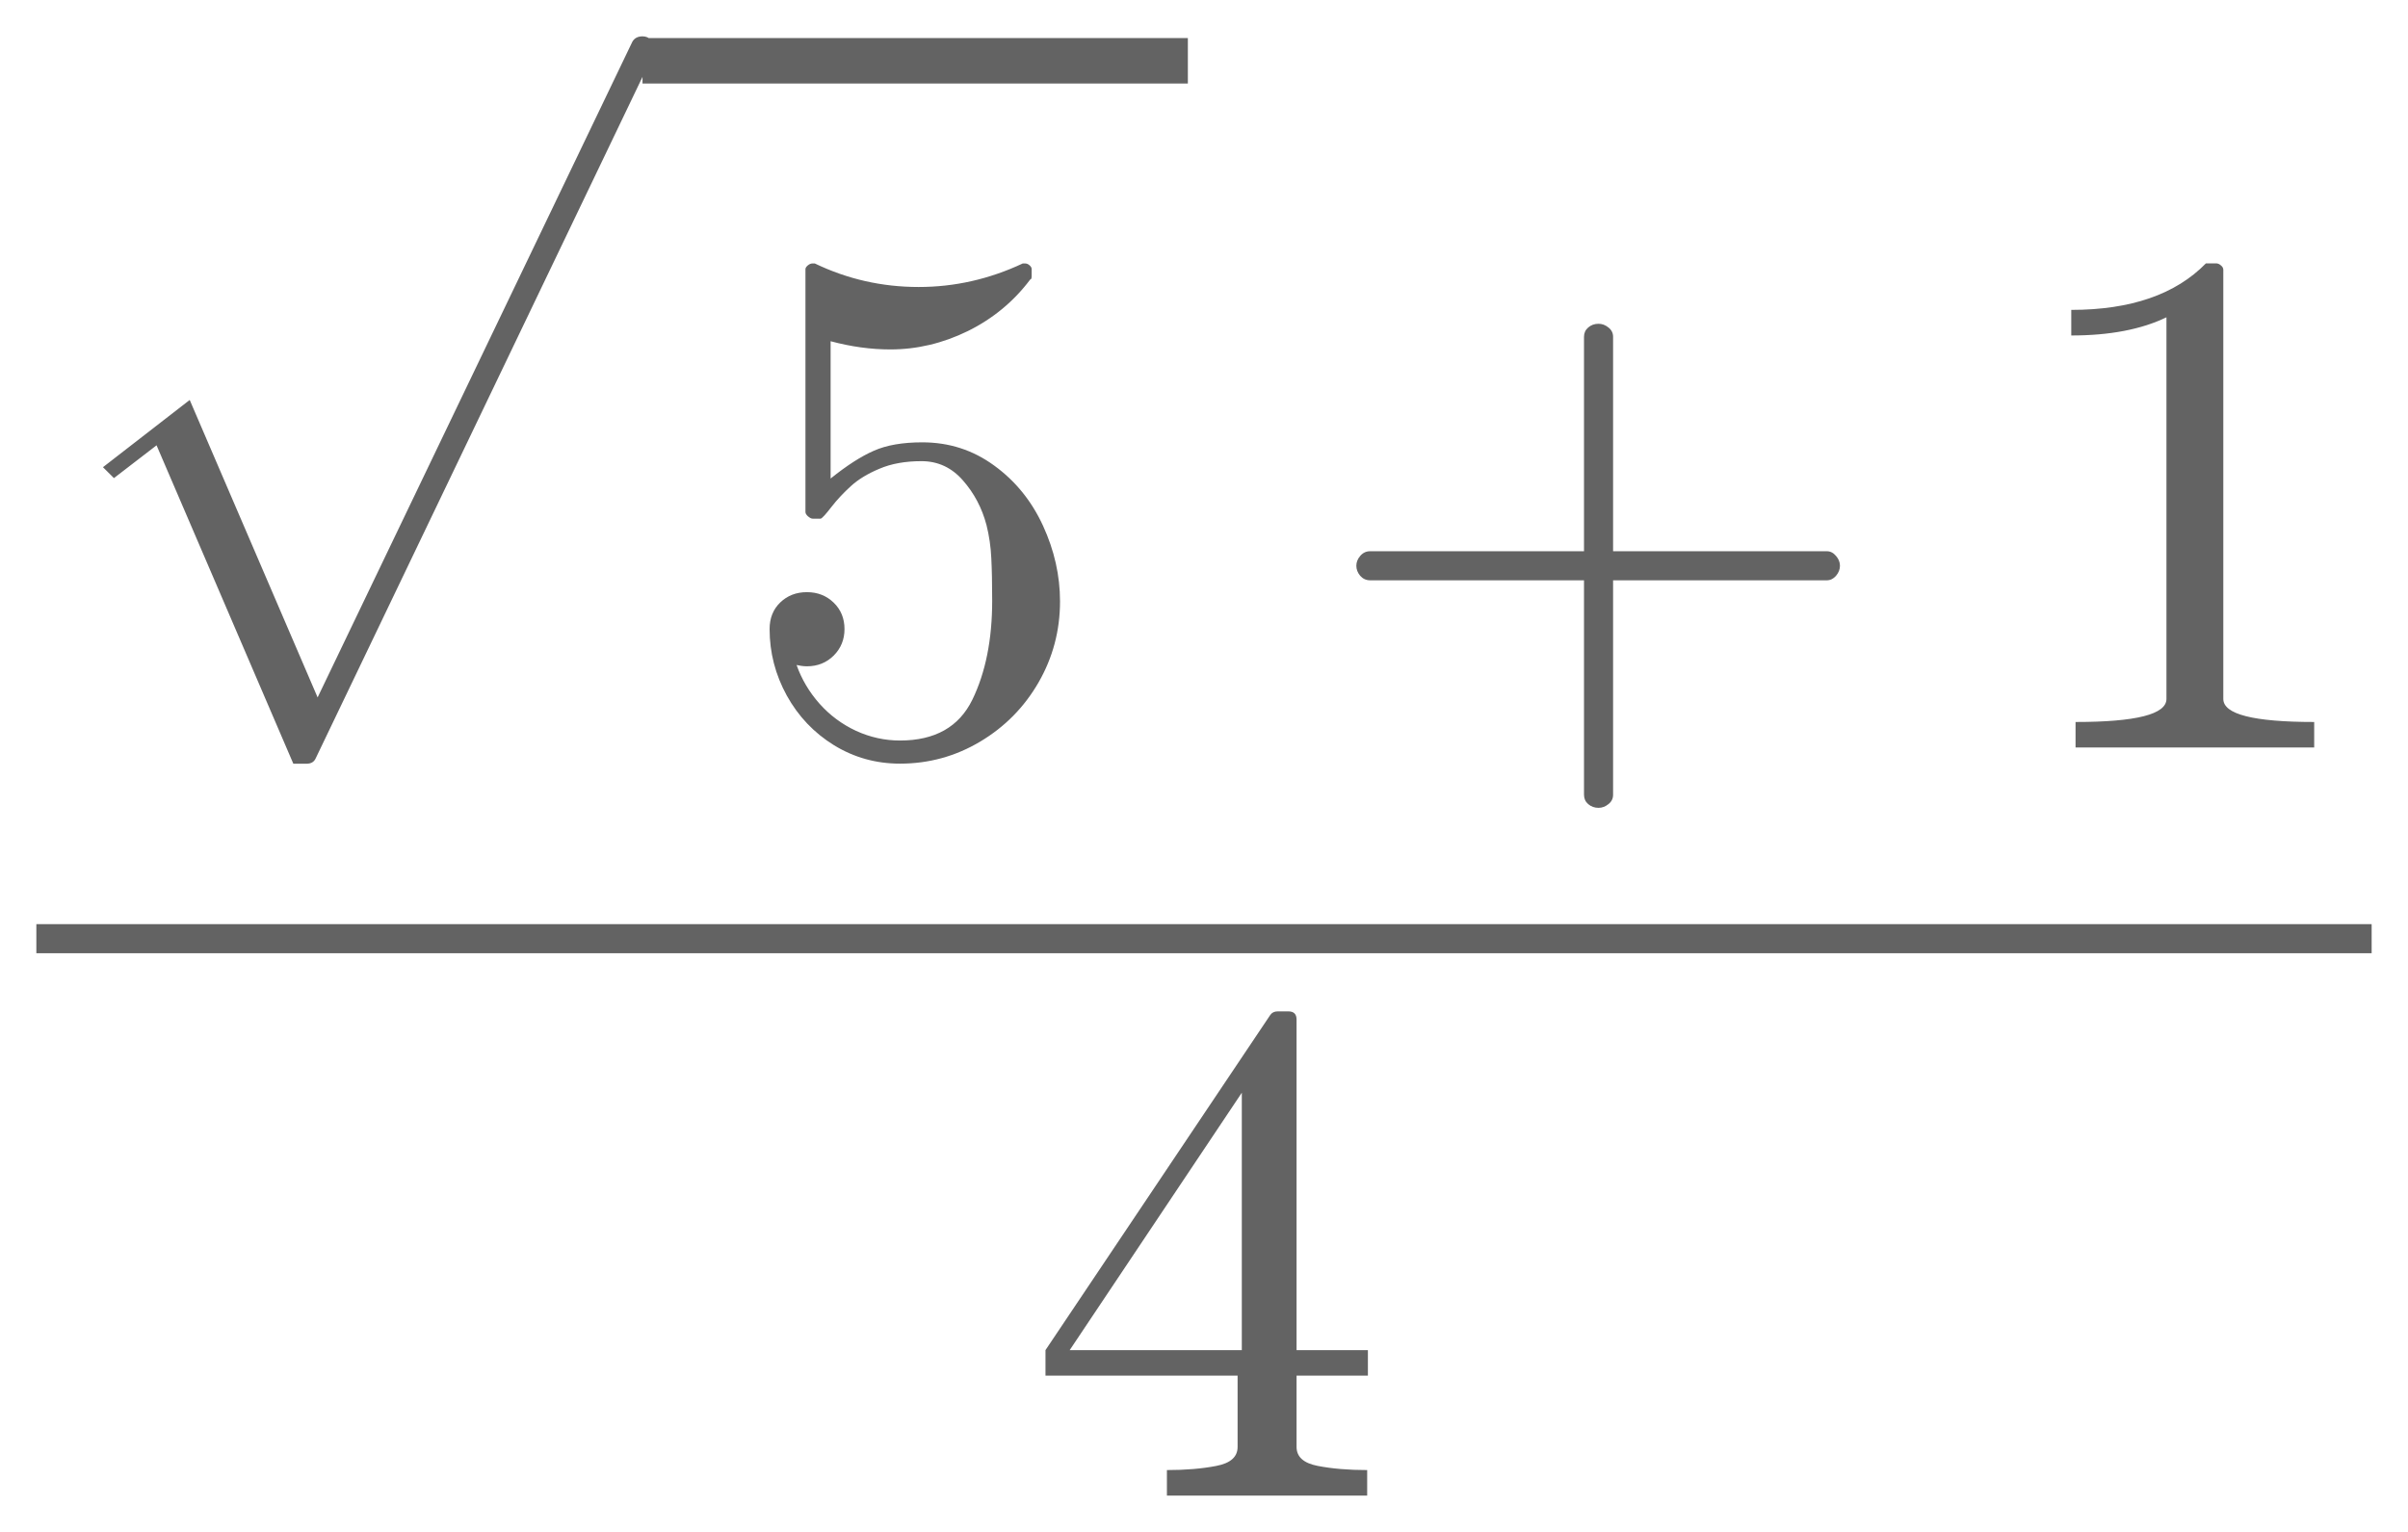
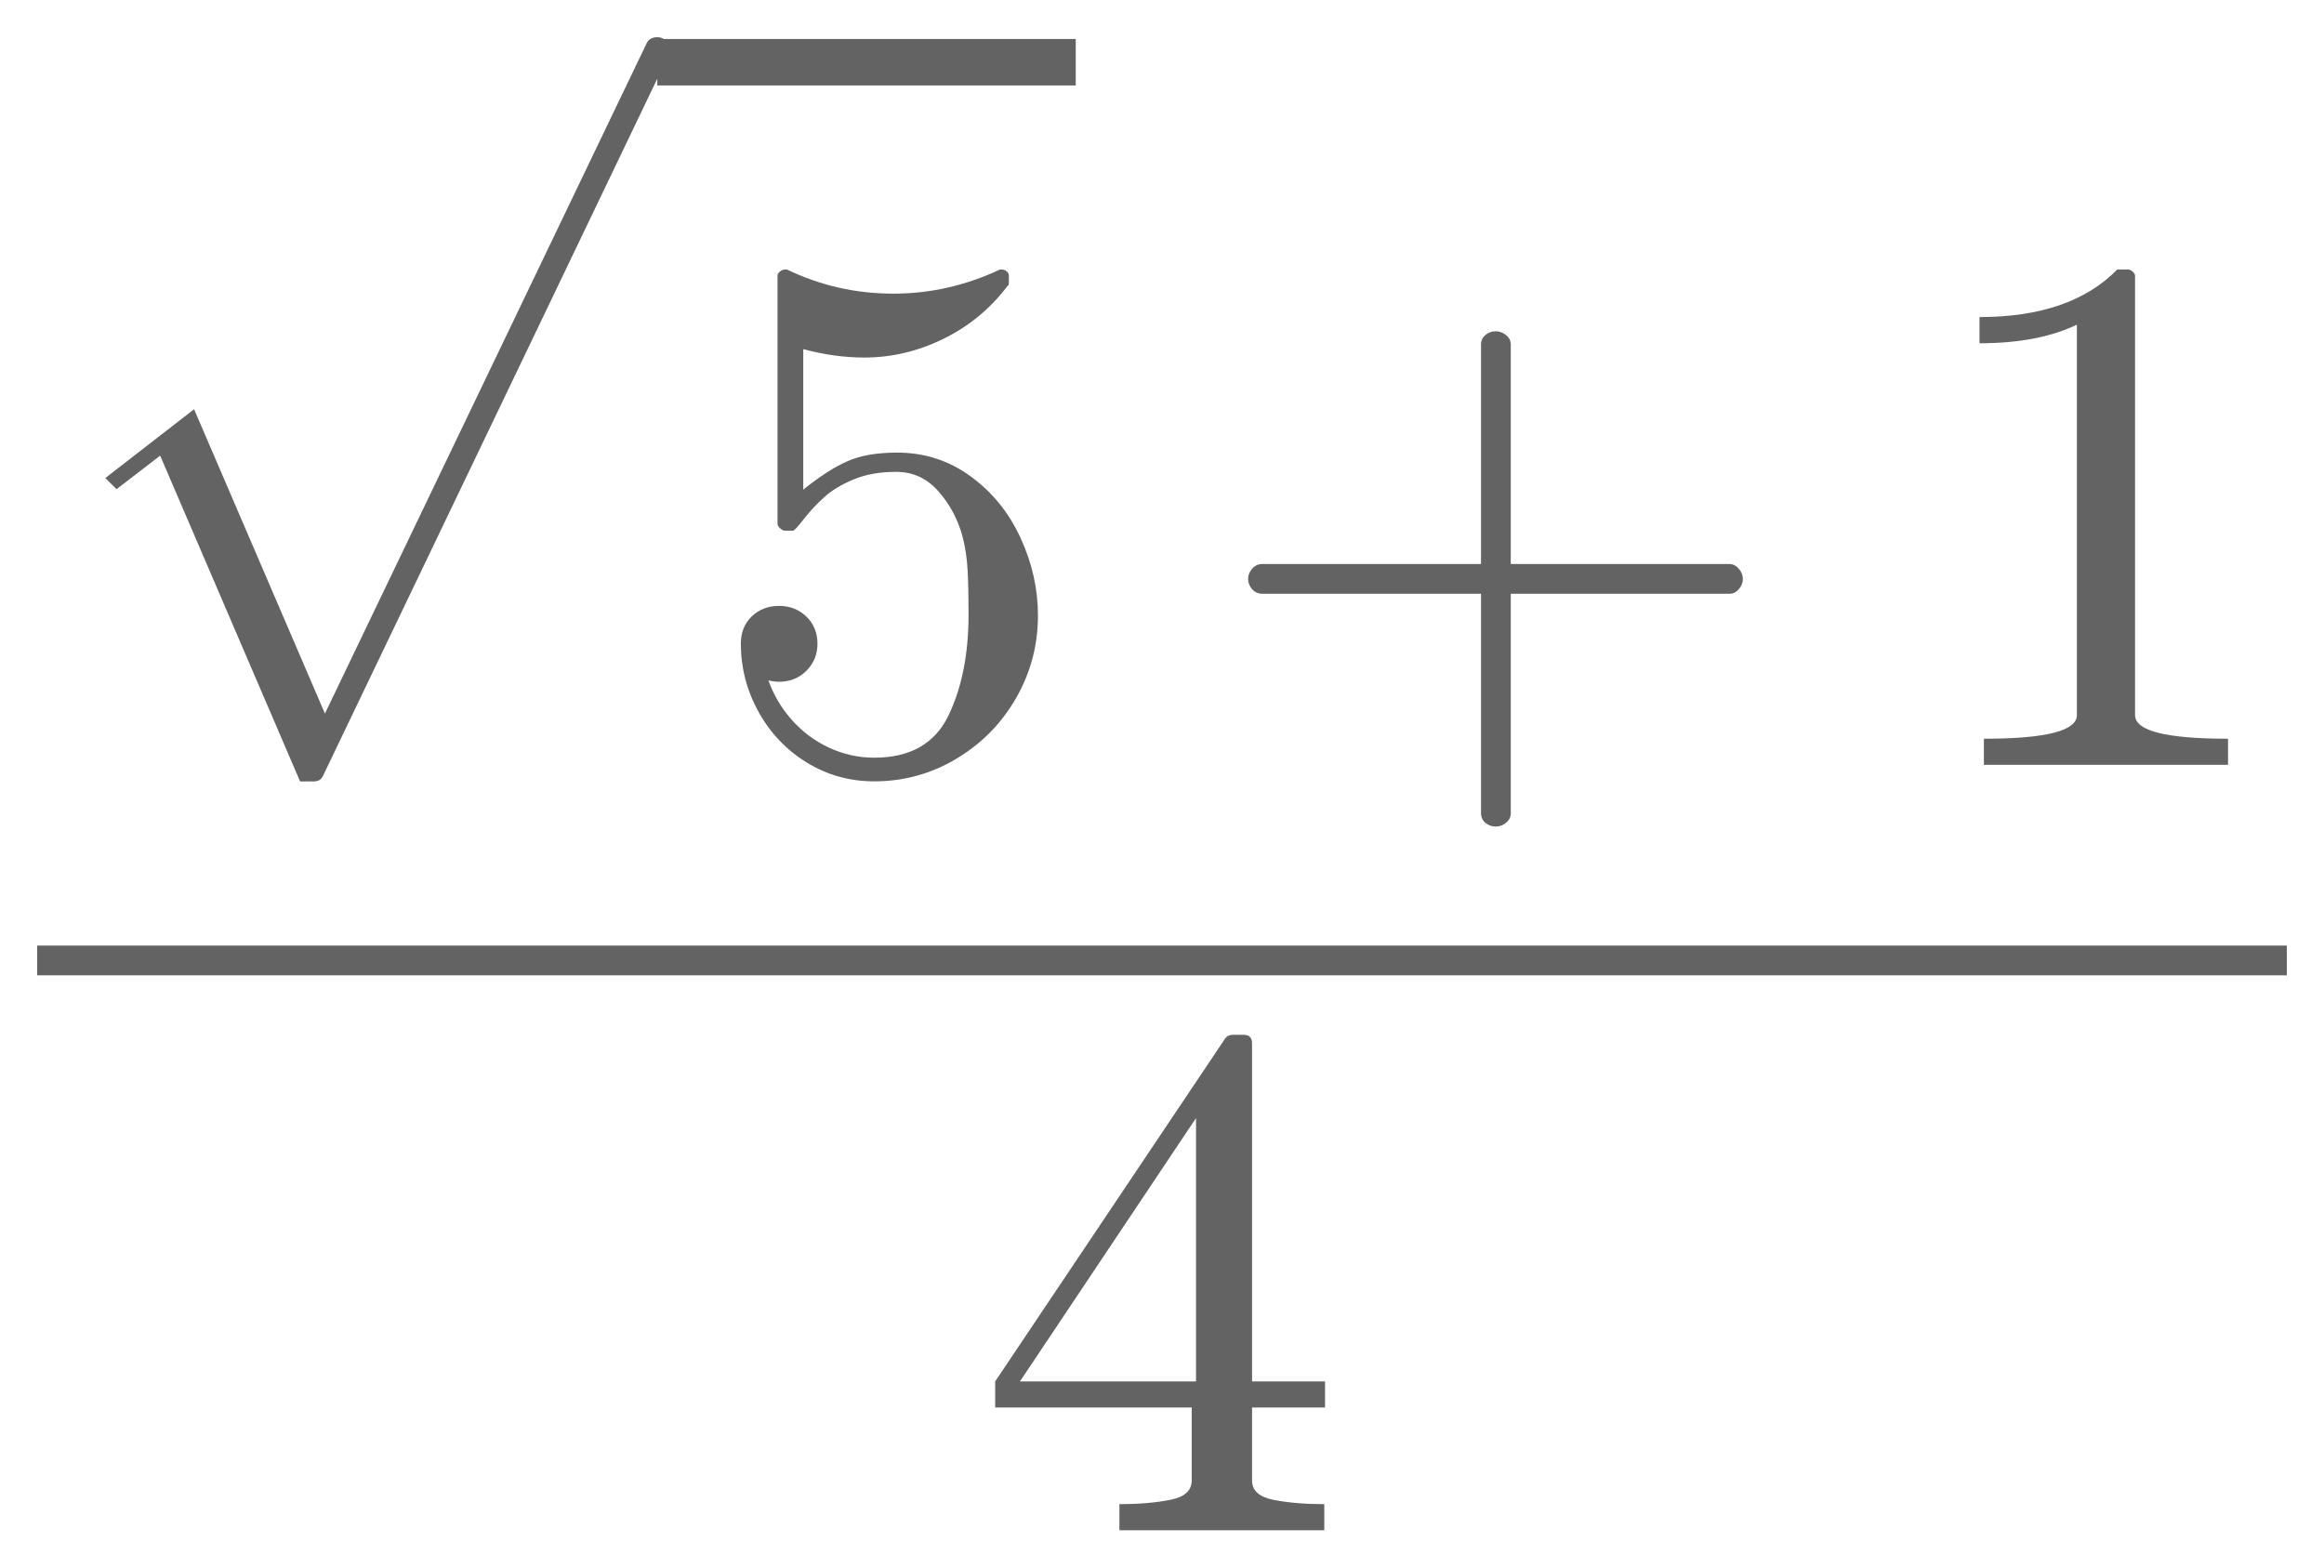
- <svg xmlns="http://www.w3.org/2000/svg" width="33.116pt" height="21.074pt" viewBox="0 0 33.116 21.074" version="1.1">
+ <svg xmlns="http://www.w3.org/2000/svg" width="31.241pt" height="21.074pt" viewBox="0 0 31.241 21.074" version="1.1">
  <defs>
    <style type="text/css">*{stroke-linejoin: round; stroke-linecap: butt}</style>
  </defs>
  <g id="figure_1">
    <g id="patch_1">
-       <path d="M 0 21.074  L 33.116 21.074  L 33.116 0  L 0 0  L 0 21.074  z " style="fill: none; opacity: 0" />
+       <path d="M 0 21.074  L 31.241 21.074  L 31.241 0  L 0 0  L 0 21.074  z " style="fill: none; opacity: 0" />
    </g>
    <g id="axes_1">
      <g id="patch_2">
-         <path d="M 4.034 10.506  L 2.153 6.126  L 1.567 6.577  L 1.416 6.427  L 2.609 5.502  L 4.368 9.594  L 8.695 0.577  Q 8.736 0.5 8.837 0.5  Q 8.907 0.5 8.955 0.55  Q 9.004 0.598 9.004 0.667  Q 9.004 0.707 8.996 0.724  L 4.343 10.429  Q 4.31 10.506 4.217 10.506  L 4.034 10.506  z M 10.955 9.148  Q 11.058 9.44 11.27 9.68  Q 11.483 9.919 11.773 10.054  Q 12.064 10.187 12.377 10.187  Q 13.098 10.187 13.372 9.626  Q 13.645 9.065 13.645 8.263  Q 13.645 7.916 13.633 7.68  Q 13.622 7.443 13.567 7.224  Q 13.475 6.873 13.242 6.608  Q 13.011 6.344 12.673 6.344  Q 12.338 6.344 12.095 6.448  Q 11.853 6.549 11.702 6.687  Q 11.552 6.823 11.434 6.974  Q 11.317 7.126 11.287 7.135  L 11.175 7.135  Q 11.15 7.135 11.113 7.104  Q 11.077 7.073 11.077 7.043  L 11.077 3.702  Q 11.077 3.679 11.108 3.652  Q 11.141 3.624 11.175 3.624  L 11.205 3.624  Q 11.878 3.948 12.634 3.948  Q 13.377 3.948 14.066 3.624  L 14.095 3.624  Q 14.13 3.624 14.158 3.649  Q 14.188 3.674 14.188 3.702  L 14.188 3.796  Q 14.188 3.844 14.169 3.844  Q 13.827 4.299 13.311 4.554  Q 12.795 4.807 12.244 4.807  Q 11.844 4.807 11.423 4.694  L 11.423 6.583  Q 11.756 6.315 12.017 6.201  Q 12.278 6.085 12.684 6.085  Q 13.236 6.085 13.672 6.404  Q 14.109 6.721 14.344 7.232  Q 14.578 7.741 14.578 8.273  Q 14.578 8.874 14.283 9.387  Q 13.988 9.899 13.48 10.202  Q 12.972 10.505 12.377 10.505  Q 11.883 10.505 11.47 10.252  Q 11.058 9.998 10.82 9.568  Q 10.584 9.138 10.584 8.654  Q 10.584 8.429 10.73 8.288  Q 10.877 8.146 11.097 8.146  Q 11.317 8.146 11.466 8.291  Q 11.614 8.435 11.614 8.654  Q 11.614 8.869 11.466 9.018  Q 11.317 9.166 11.097 9.166  Q 11.062 9.166 11.019 9.16  Q 10.975 9.152 10.955 9.148  z M 18.843 7.983  Q 18.761 7.983 18.706 7.921  Q 18.653 7.857 18.653 7.783  Q 18.653 7.71 18.706 7.648  Q 18.761 7.583 18.843 7.583  L 21.784 7.583  L 21.784 4.633  Q 21.784 4.555 21.842 4.505  Q 21.901 4.454 21.984 4.454  Q 22.057 4.454 22.12 4.505  Q 22.184 4.555 22.184 4.633  L 22.184 7.583  L 25.123 7.583  Q 25.196 7.583 25.25 7.648  Q 25.304 7.71 25.304 7.783  Q 25.304 7.857 25.25 7.921  Q 25.196 7.983 25.123 7.983  L 22.184 7.983  L 22.184 10.933  Q 22.184 11.012 22.12 11.062  Q 22.057 11.113 21.984 11.113  Q 21.901 11.113 21.842 11.062  Q 21.784 11.012 21.784 10.933  L 21.784 7.983  L 18.843 7.983  z M 28.544 10.283  L 28.544 9.932  Q 29.794 9.932 29.794 9.615  L 29.794 4.365  Q 29.277 4.615 28.485 4.615  L 28.485 4.263  Q 29.712 4.263 30.337 3.623  L 30.477 3.623  Q 30.512 3.623 30.543 3.651  Q 30.576 3.677 30.576 3.712  L 30.576 9.615  Q 30.576 9.932 31.826 9.932  L 31.826 10.283  L 28.544 10.283  z M 14.378 18.924  L 14.378 18.573  L 17.469 13.963  Q 17.503 13.913 17.572 13.913  L 17.719 13.913  Q 17.831 13.913 17.831 14.026  L 17.831 18.573  L 18.812 18.573  L 18.812 18.924  L 17.831 18.924  L 17.831 19.905  Q 17.831 20.11 18.123 20.166  Q 18.417 20.223 18.802 20.223  L 18.802 20.574  L 16.048 20.574  L 16.048 20.223  Q 16.434 20.223 16.727 20.166  Q 17.02 20.11 17.02 19.905  L 17.02 18.924  L 14.378 18.924  z M 14.711 18.573  L 17.078 18.573  L 17.078 15.032  L 14.711 18.573  z M 8.836 1.149  L 8.836 0.524  L 16.336 0.524  L 16.336 1.149  L 8.836 1.149  z M 0.5 13.113  L 0.5 12.713  L 32.616 12.713  L 32.616 13.113  L 0.5 13.113  z " clip-path="url(#p092fceba4d)" style="fill: #636363" />
+         <path d="M 4.034 10.506  L 2.153 6.126  L 1.567 6.577  L 1.416 6.427  L 2.609 5.502  L 4.368 9.594  L 8.695 0.577  Q 8.736 0.5 8.837 0.5  Q 8.907 0.5 8.955 0.55  Q 9.004 0.598 9.004 0.667  Q 9.004 0.707 8.996 0.724  L 4.343 10.429  Q 4.31 10.506 4.217 10.506  L 4.034 10.506  z M 10.33 9.148  Q 10.433 9.44 10.645 9.68  Q 10.858 9.919 11.148 10.054  Q 11.439 10.187 11.752 10.187  Q 12.473 10.187 12.747 9.626  Q 13.02 9.065 13.02 8.263  Q 13.02 7.916 13.008 7.68  Q 12.997 7.443 12.942 7.224  Q 12.85 6.873 12.617 6.608  Q 12.386 6.344 12.048 6.344  Q 11.713 6.344 11.47 6.448  Q 11.228 6.549 11.077 6.687  Q 10.927 6.823 10.809 6.974  Q 10.692 7.126 10.662 7.135  L 10.55 7.135  Q 10.525 7.135 10.488 7.104  Q 10.452 7.073 10.452 7.043  L 10.452 3.702  Q 10.452 3.679 10.483 3.652  Q 10.516 3.624 10.55 3.624  L 10.58 3.624  Q 11.253 3.948 12.009 3.948  Q 12.752 3.948 13.441 3.624  L 13.47 3.624  Q 13.505 3.624 13.533 3.649  Q 13.562 3.674 13.562 3.702  L 13.562 3.796  Q 13.562 3.844 13.544 3.844  Q 13.202 4.299 12.686 4.554  Q 12.17 4.807 11.619 4.807  Q 11.219 4.807 10.798 4.694  L 10.798 6.583  Q 11.131 6.315 11.392 6.201  Q 11.653 6.085 12.059 6.085  Q 12.611 6.085 13.047 6.404  Q 13.484 6.721 13.719 7.232  Q 13.953 7.741 13.953 8.273  Q 13.953 8.874 13.658 9.387  Q 13.363 9.899 12.855 10.202  Q 12.347 10.505 11.752 10.505  Q 11.258 10.505 10.845 10.252  Q 10.433 9.998 10.195 9.568  Q 9.959 9.138 9.959 8.654  Q 9.959 8.429 10.105 8.288  Q 10.252 8.146 10.472 8.146  Q 10.692 8.146 10.841 8.291  Q 10.989 8.435 10.989 8.654  Q 10.989 8.869 10.841 9.018  Q 10.692 9.166 10.472 9.166  Q 10.438 9.166 10.394 9.16  Q 10.35 9.152 10.33 9.148  z M 16.968 7.983  Q 16.886 7.983 16.831 7.921  Q 16.778 7.857 16.778 7.783  Q 16.778 7.71 16.831 7.648  Q 16.886 7.583 16.968 7.583  L 19.909 7.583  L 19.909 4.633  Q 19.909 4.555 19.967 4.505  Q 20.026 4.454 20.109 4.454  Q 20.182 4.454 20.245 4.505  Q 20.309 4.555 20.309 4.633  L 20.309 7.583  L 23.248 7.583  Q 23.321 7.583 23.375 7.648  Q 23.429 7.71 23.429 7.783  Q 23.429 7.857 23.375 7.921  Q 23.321 7.983 23.248 7.983  L 20.309 7.983  L 20.309 10.933  Q 20.309 11.012 20.245 11.062  Q 20.182 11.113 20.109 11.113  Q 20.026 11.113 19.967 11.062  Q 19.909 11.012 19.909 10.933  L 19.909 7.983  L 16.968 7.983  z M 26.669 10.283  L 26.669 9.932  Q 27.919 9.932 27.919 9.615  L 27.919 4.365  Q 27.402 4.615 26.61 4.615  L 26.61 4.263  Q 27.837 4.263 28.462 3.623  L 28.602 3.623  Q 28.637 3.623 28.668 3.651  Q 28.701 3.677 28.701 3.712  L 28.701 9.615  Q 28.701 9.932 29.951 9.932  L 29.951 10.283  L 26.669 10.283  z M 13.378 18.924  L 13.378 18.573  L 16.469 13.963  Q 16.503 13.913 16.572 13.913  L 16.719 13.913  Q 16.831 13.913 16.831 14.026  L 16.831 18.573  L 17.812 18.573  L 17.812 18.924  L 16.831 18.924  L 16.831 19.905  Q 16.831 20.11 17.123 20.166  Q 17.417 20.223 17.802 20.223  L 17.802 20.574  L 15.048 20.574  L 15.048 20.223  Q 15.434 20.223 15.727 20.166  Q 16.02 20.11 16.02 19.905  L 16.02 18.924  L 13.378 18.924  z M 13.711 18.573  L 16.078 18.573  L 16.078 15.032  L 13.711 18.573  z M 8.836 1.149  L 8.836 0.524  L 14.461 0.524  L 14.461 1.149  L 8.836 1.149  z M 0.5 13.113  L 0.5 12.713  L 30.741 12.713  L 30.741 13.113  L 0.5 13.113  z " clip-path="url(#p87be7b7763)" style="fill: #636363" />
      </g>
    </g>
  </g>
  <defs>
-     <clipPath id="p092fceba4d">
-       <rect x="0" y="0" width="33.116" height="21.074" />
+     <clipPath id="p87be7b7763">
+       <rect x="0" y="0" width="31.241" height="21.074" />
    </clipPath>
  </defs>
</svg>
